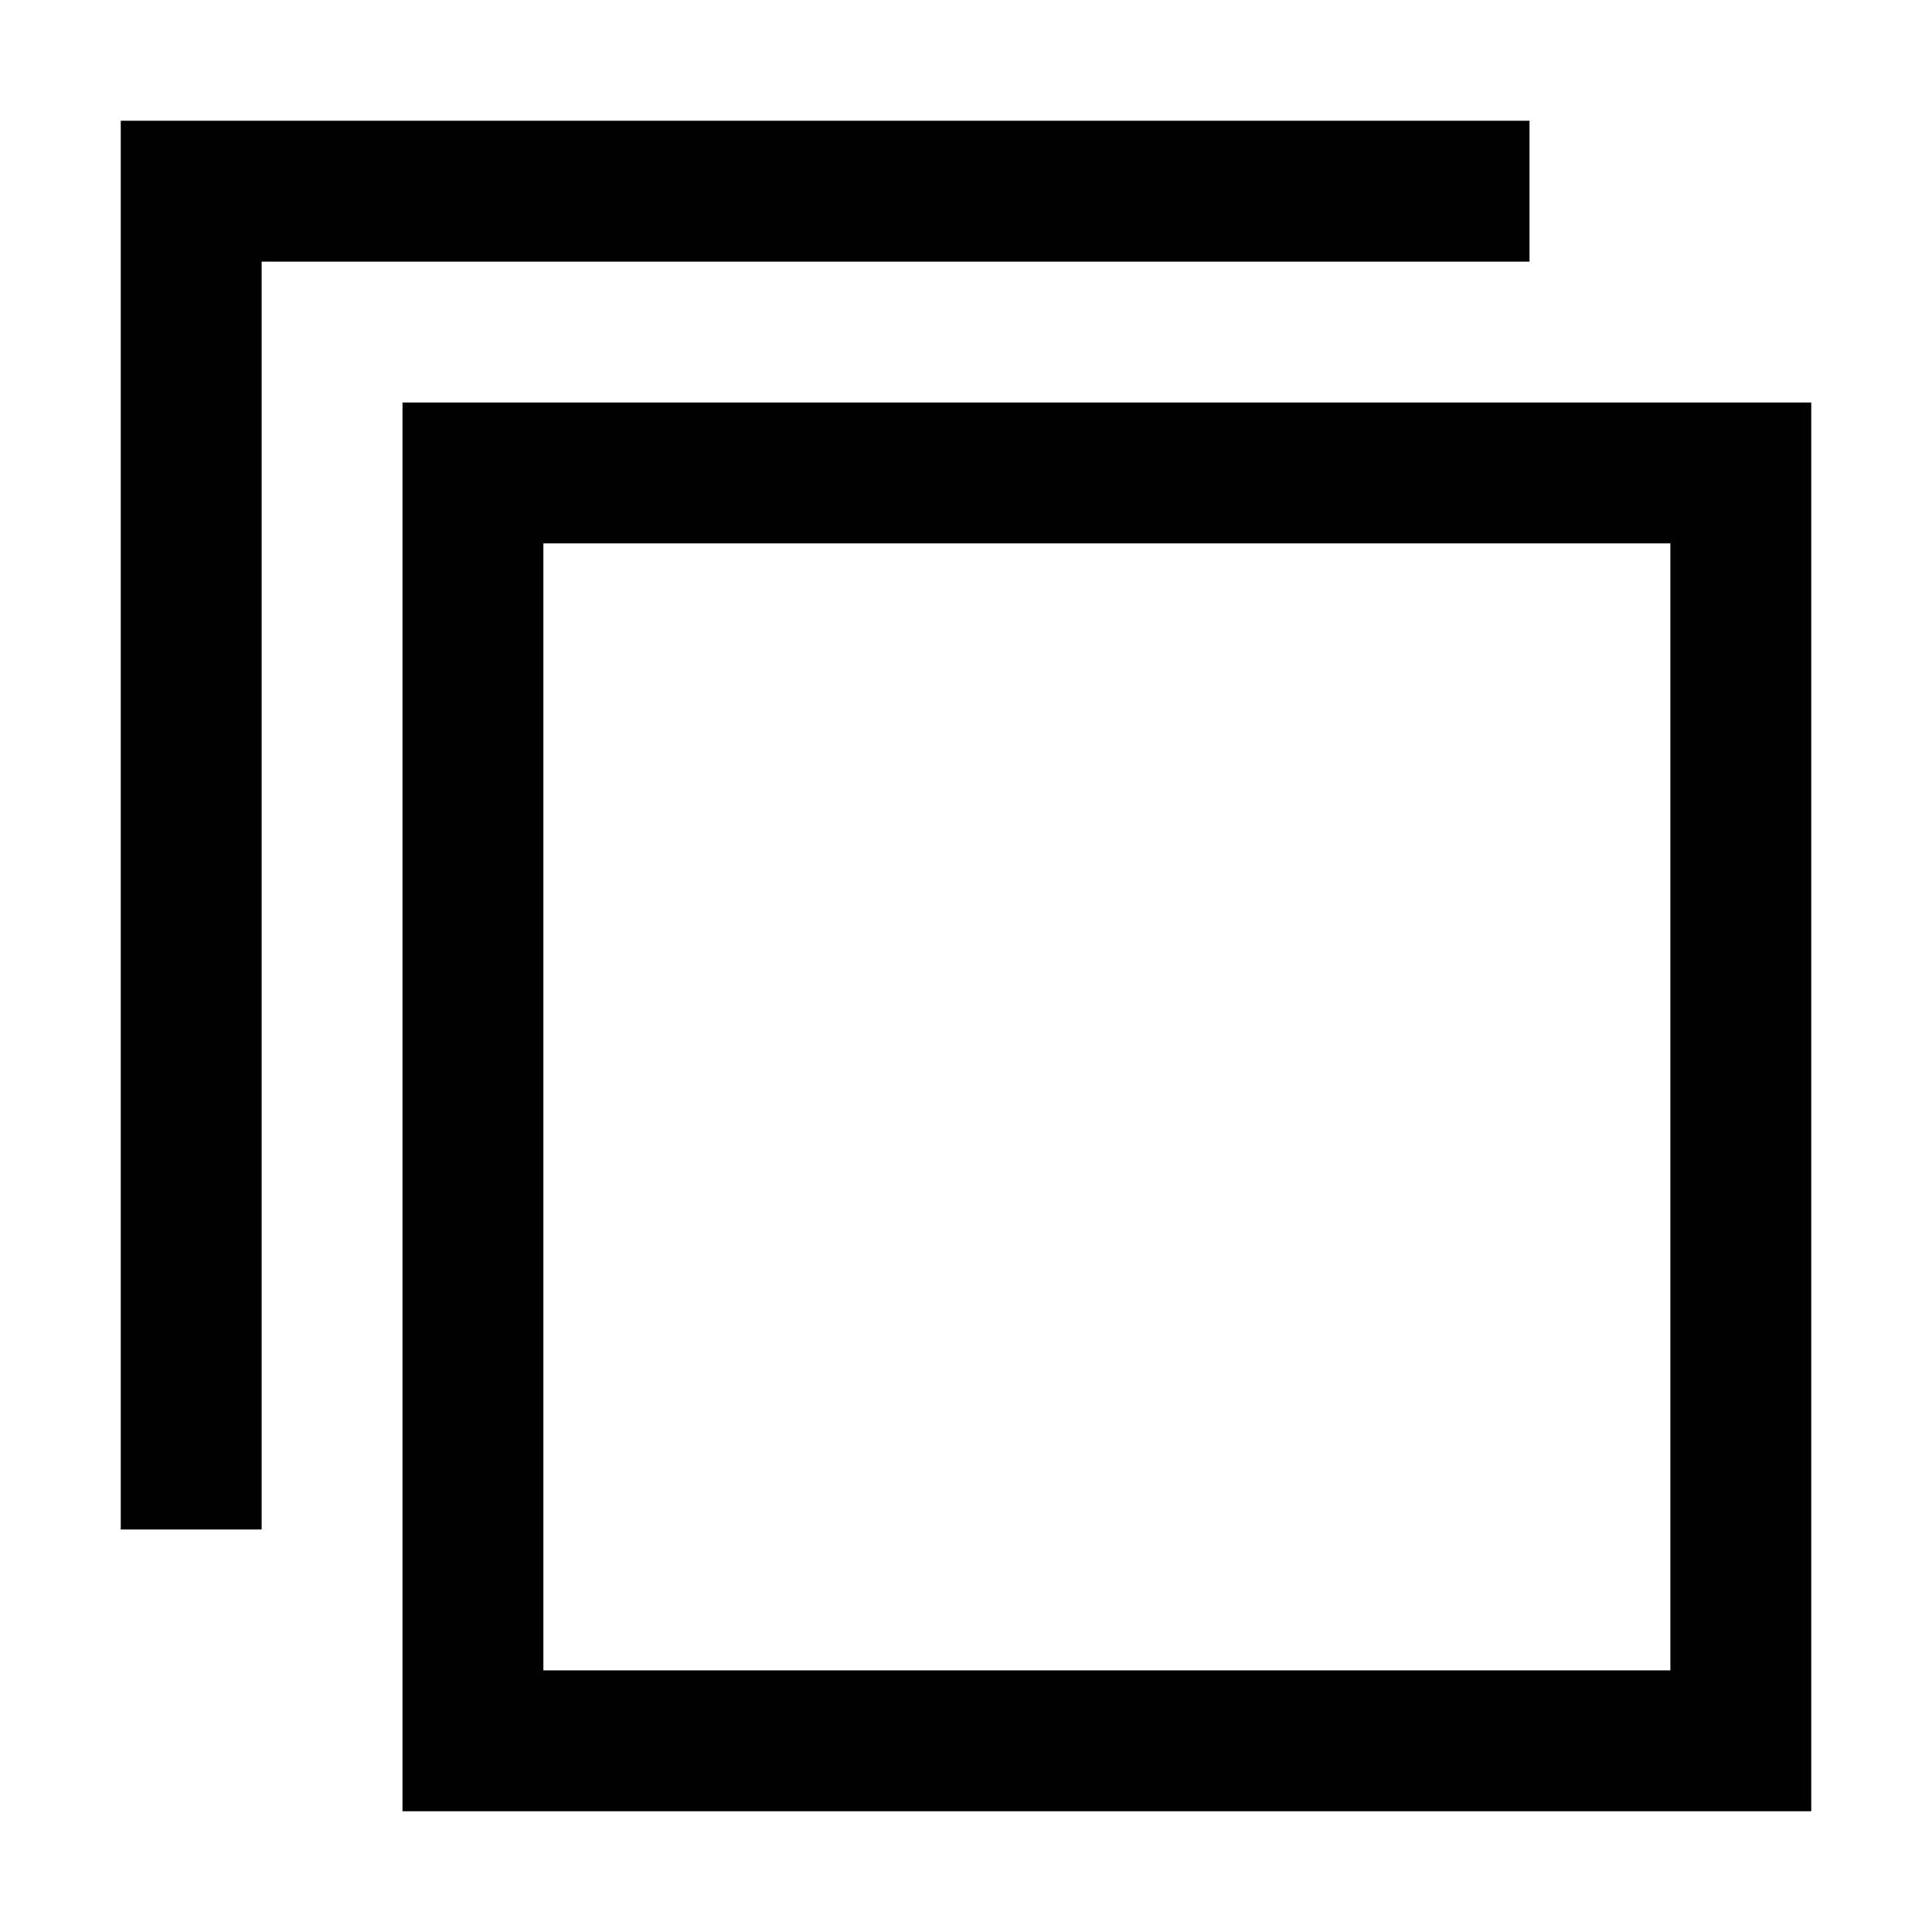
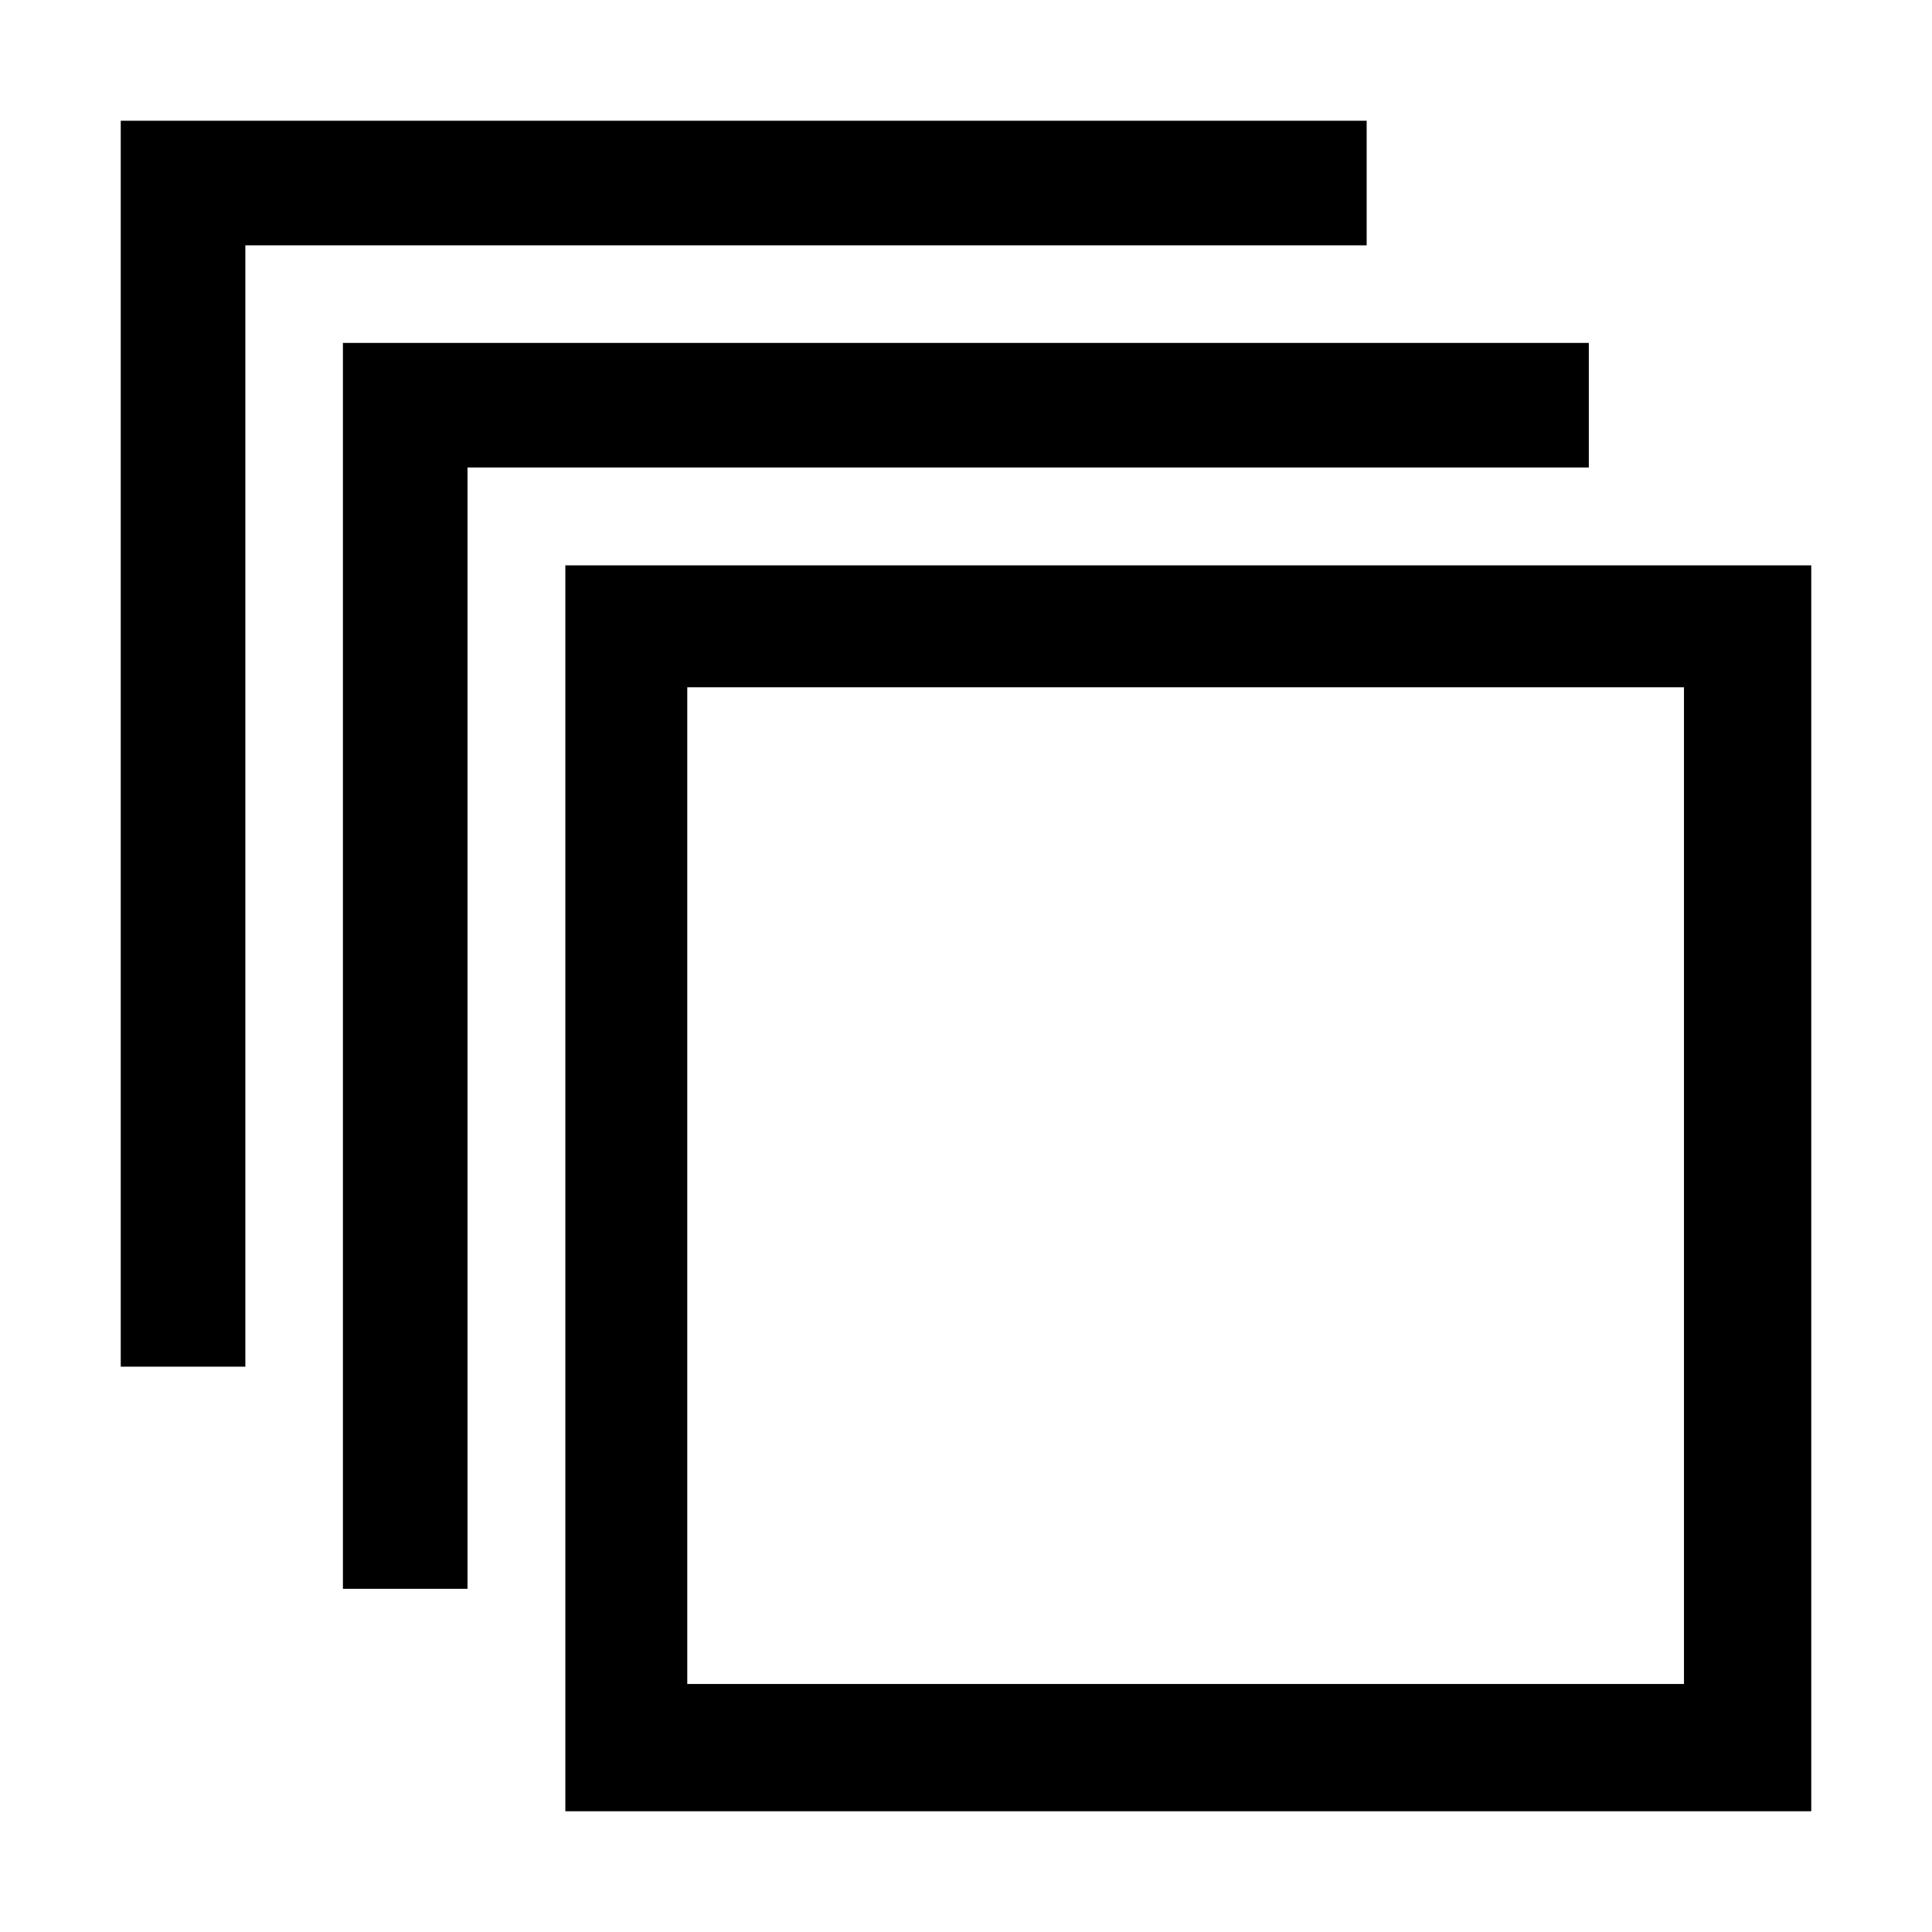
<svg xmlns="http://www.w3.org/2000/svg" width="256px" height="256px" viewBox="0 0 256 256" version="1.1">
  <defs />
  <g id="Page-1" stroke="none" stroke-width="1" fill="none" fill-rule="evenodd">
    <g id="stack-o" fill="#000000" fill-rule="nonzero">
-       <path d="M221.333,72 L221.333,221.333 L72,221.333 L72,72 L221.333,72 Z M240,53.333 L53.333,53.333 L53.333,240 L240,240 L240,53.333 Z M16,16 L16,202.667 L34.667,202.667 L34.667,34.667 L202.667,34.667 L202.667,16 L16,16 Z" id="Shape" />
+       <path d="M223.136,91.066 L223.136,223.136 L91.066,223.136 L91.066,91.066 L223.136,91.066 Z M240,74.912 L74.912,74.912 L74.912,240 L240,240 L240,74.912 Z M45.438,45.438 L45.438,210.526 L61.947,210.526 L61.947,61.947 L210.526,61.947 L210.526,45.438 L45.438,45.438 Z M16,16 L16,181.09 L32.509,181.09 L32.509,32.509 L181.09,32.509 L181.09,16 L16,16 Z" id="Shape" />
    </g>
  </g>
</svg>
